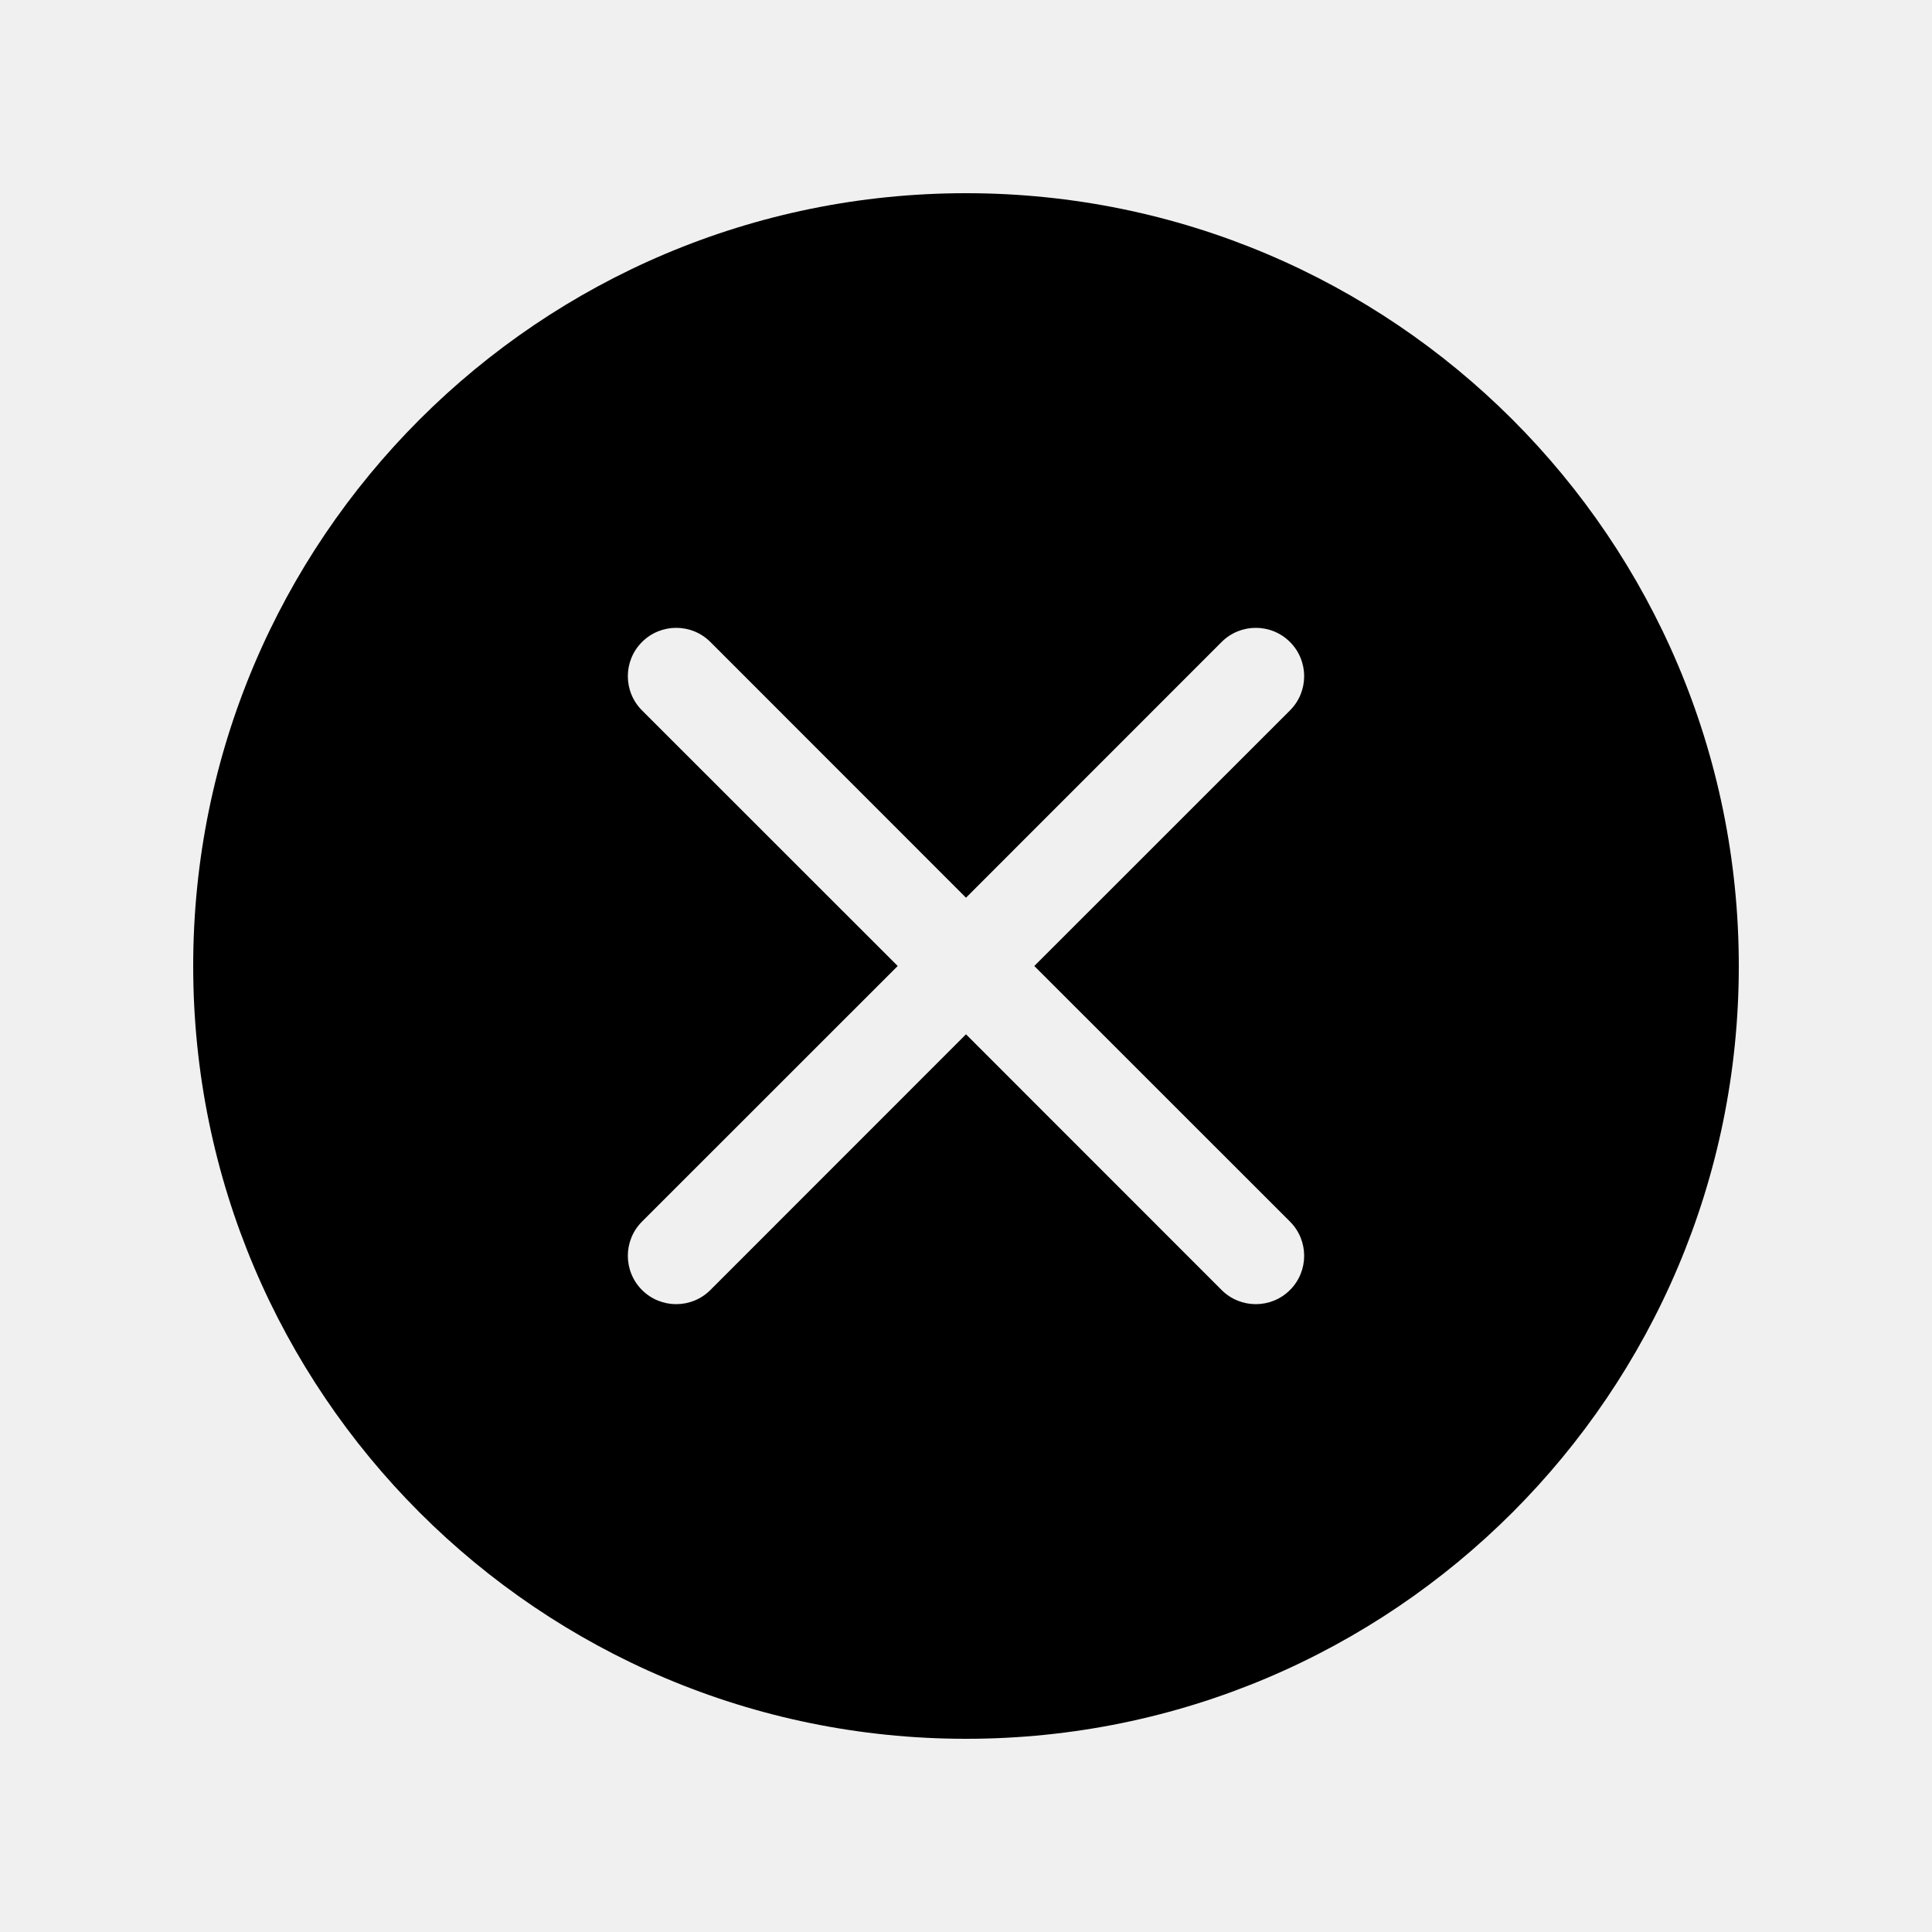
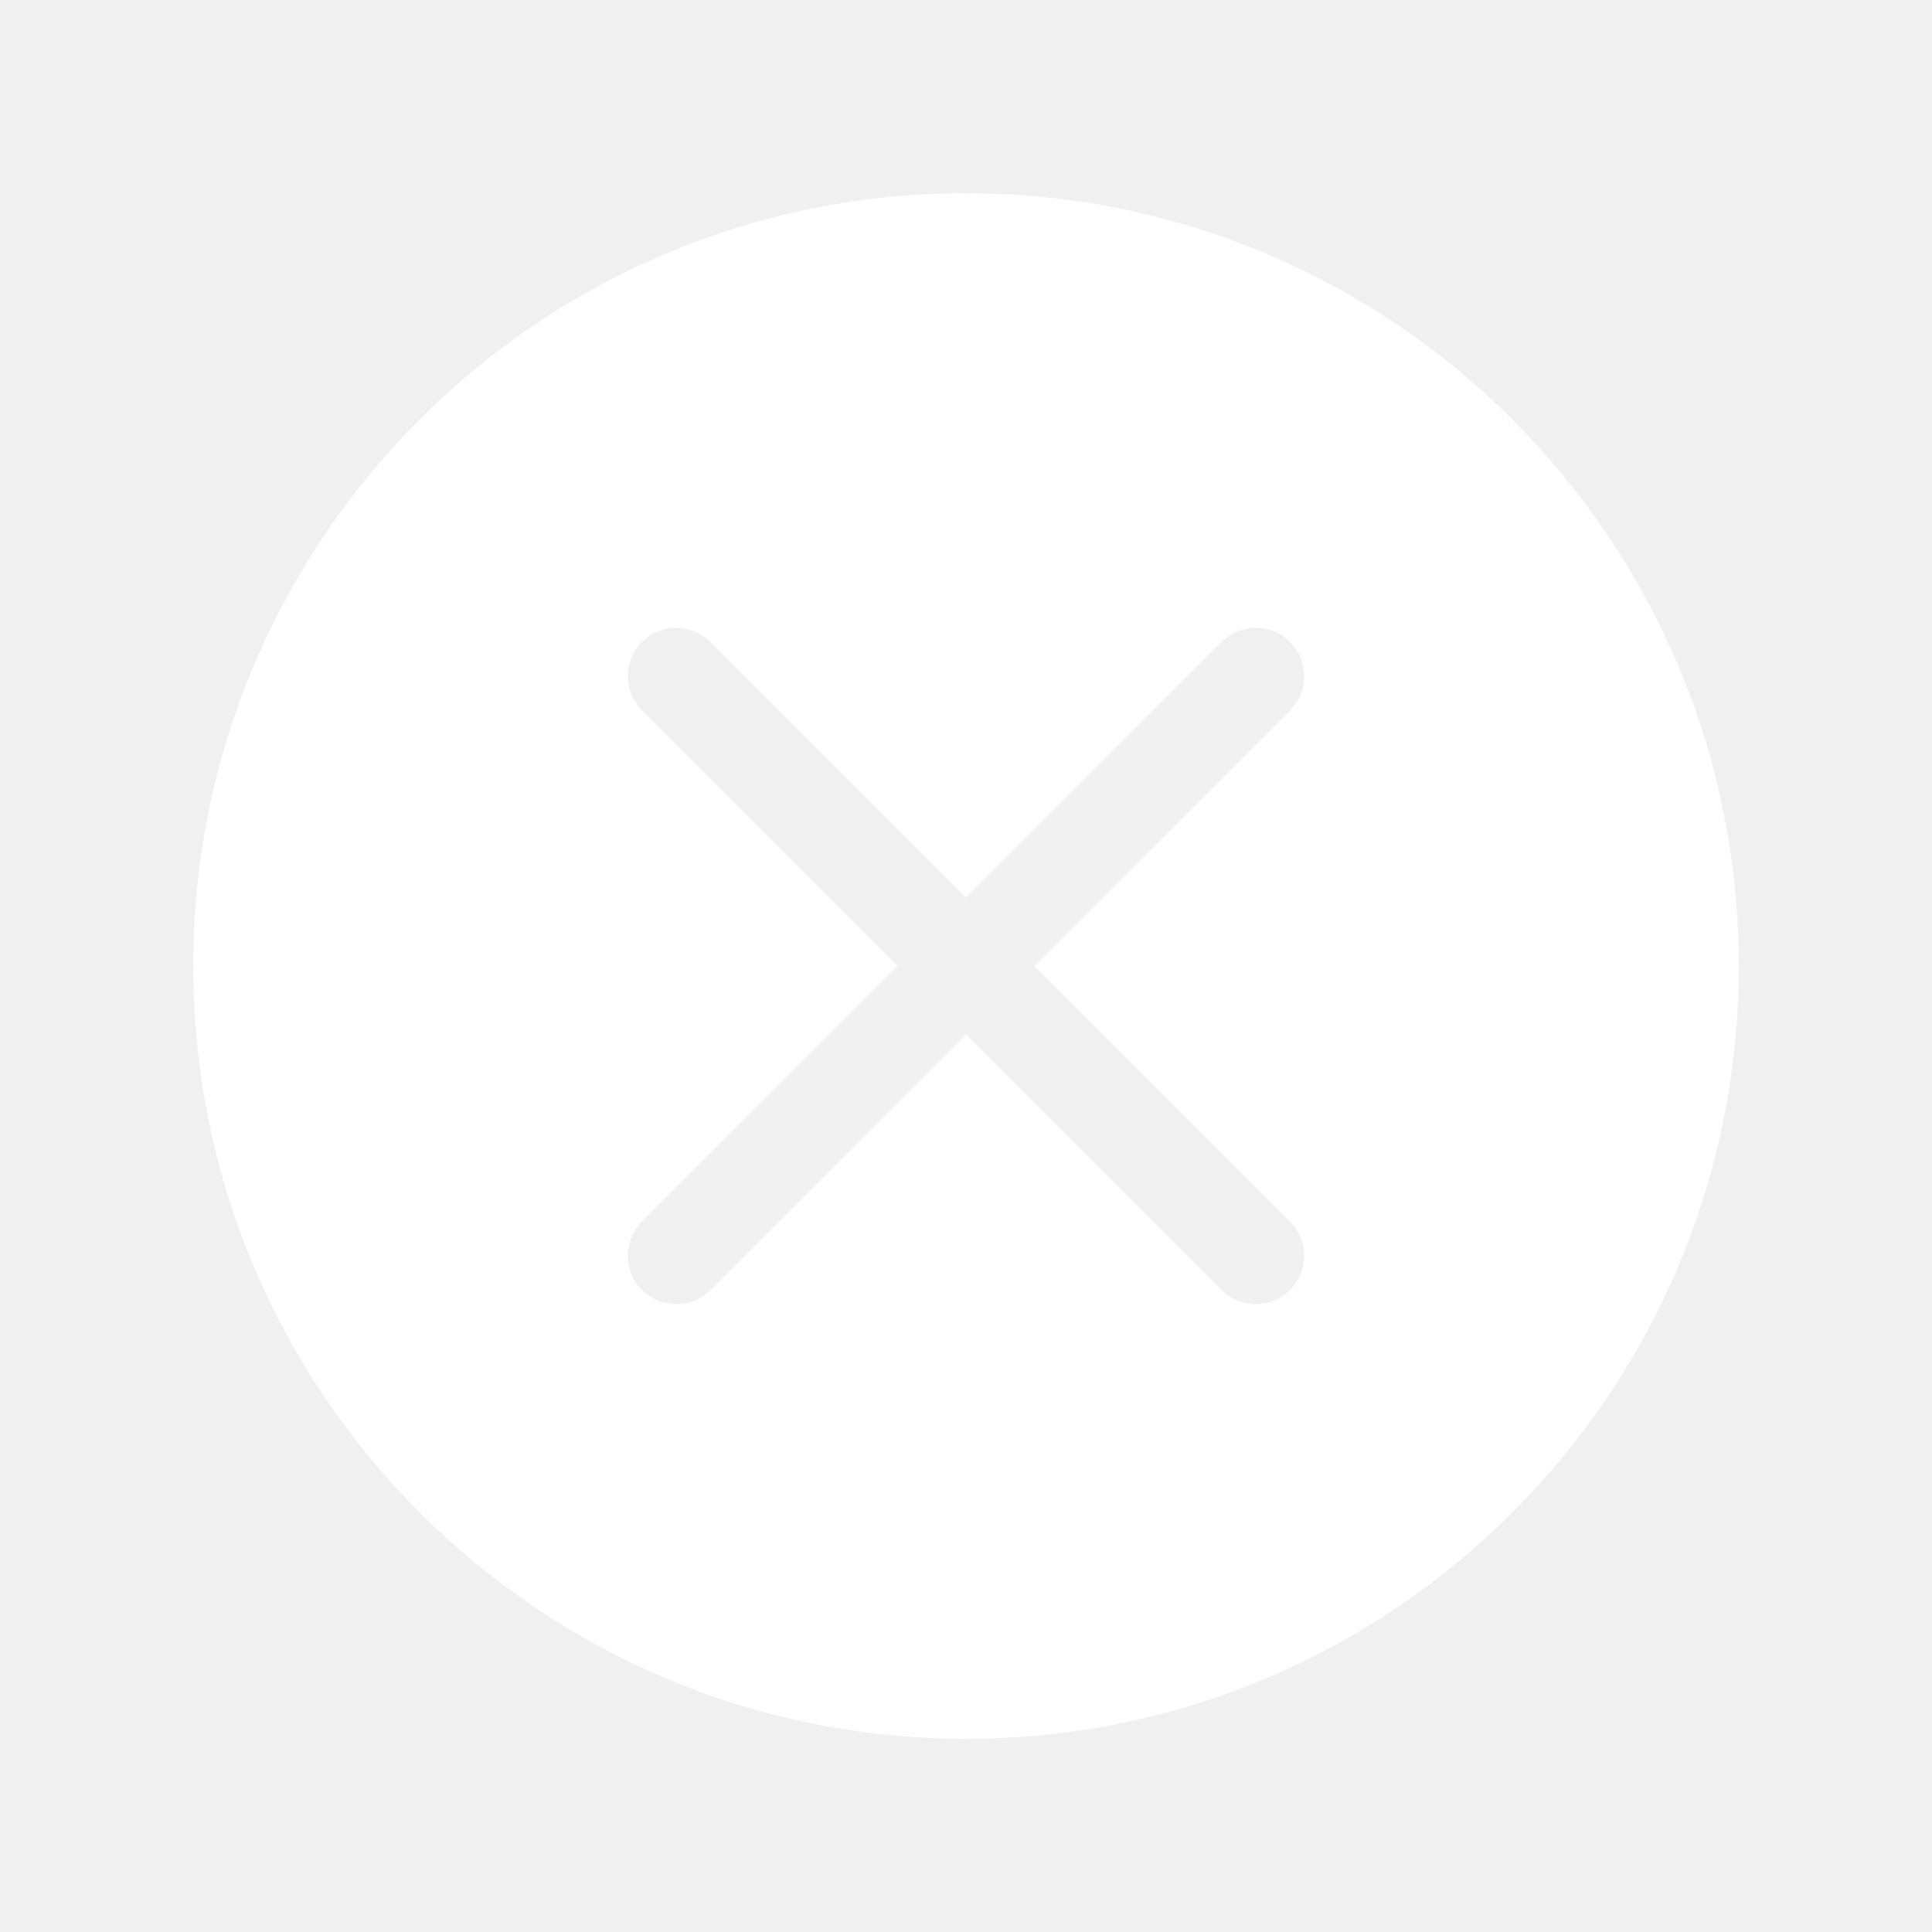
- <svg xmlns="http://www.w3.org/2000/svg" width="50px" height="50px" viewBox="0 0 20 20" fill="currentColor">
+ <svg xmlns="http://www.w3.org/2000/svg" width="50px" height="50px" viewBox="0 0 20 20" fill="#FFFFFF">
  <path fill-rule="evenodd" d="M10 18a8 8 0 100-16 8 8 0 000 16zM7.354 6.646L10 9.293l2.646-2.647a.5.5 0 01.708.708L10.707 10l2.647 2.646a.5.5 0 01-.708.708L10 10.707l-2.646 2.647a.5.5 0 01-.708-.708L9.293 10 6.646 7.354a.5.5 0 11.708-.708z" clip-rule="evenodd" />
</svg>
